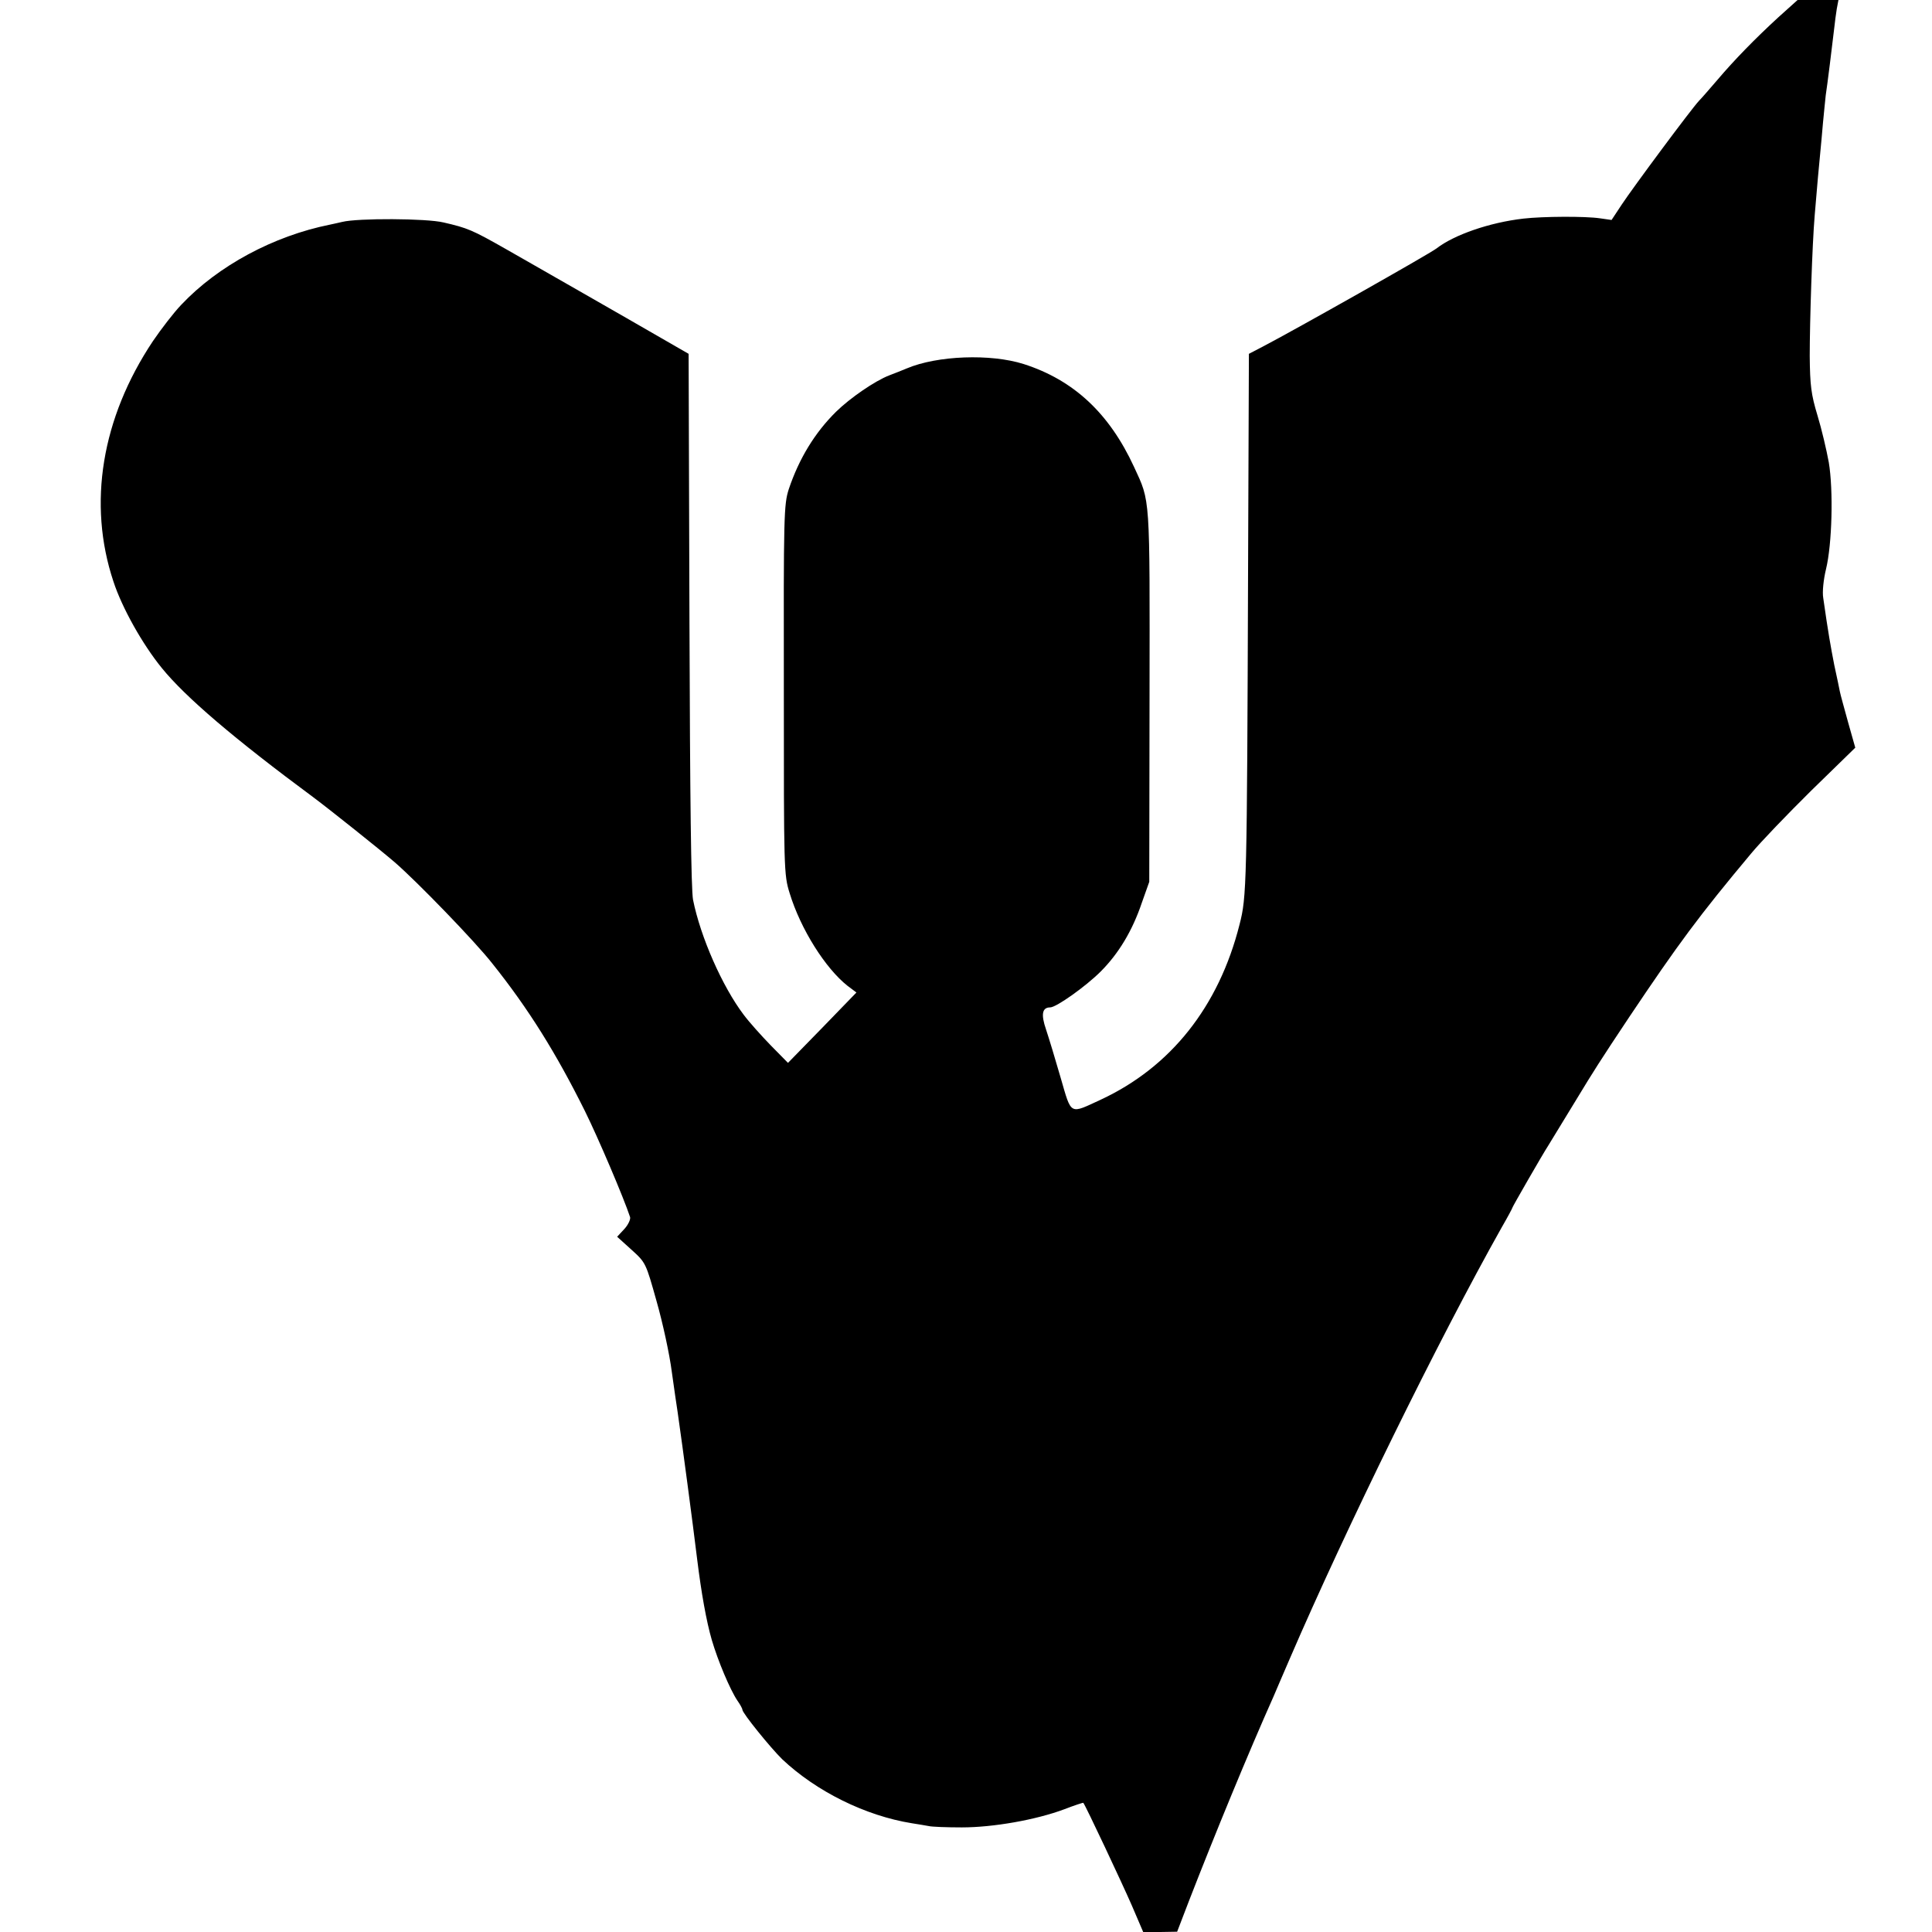
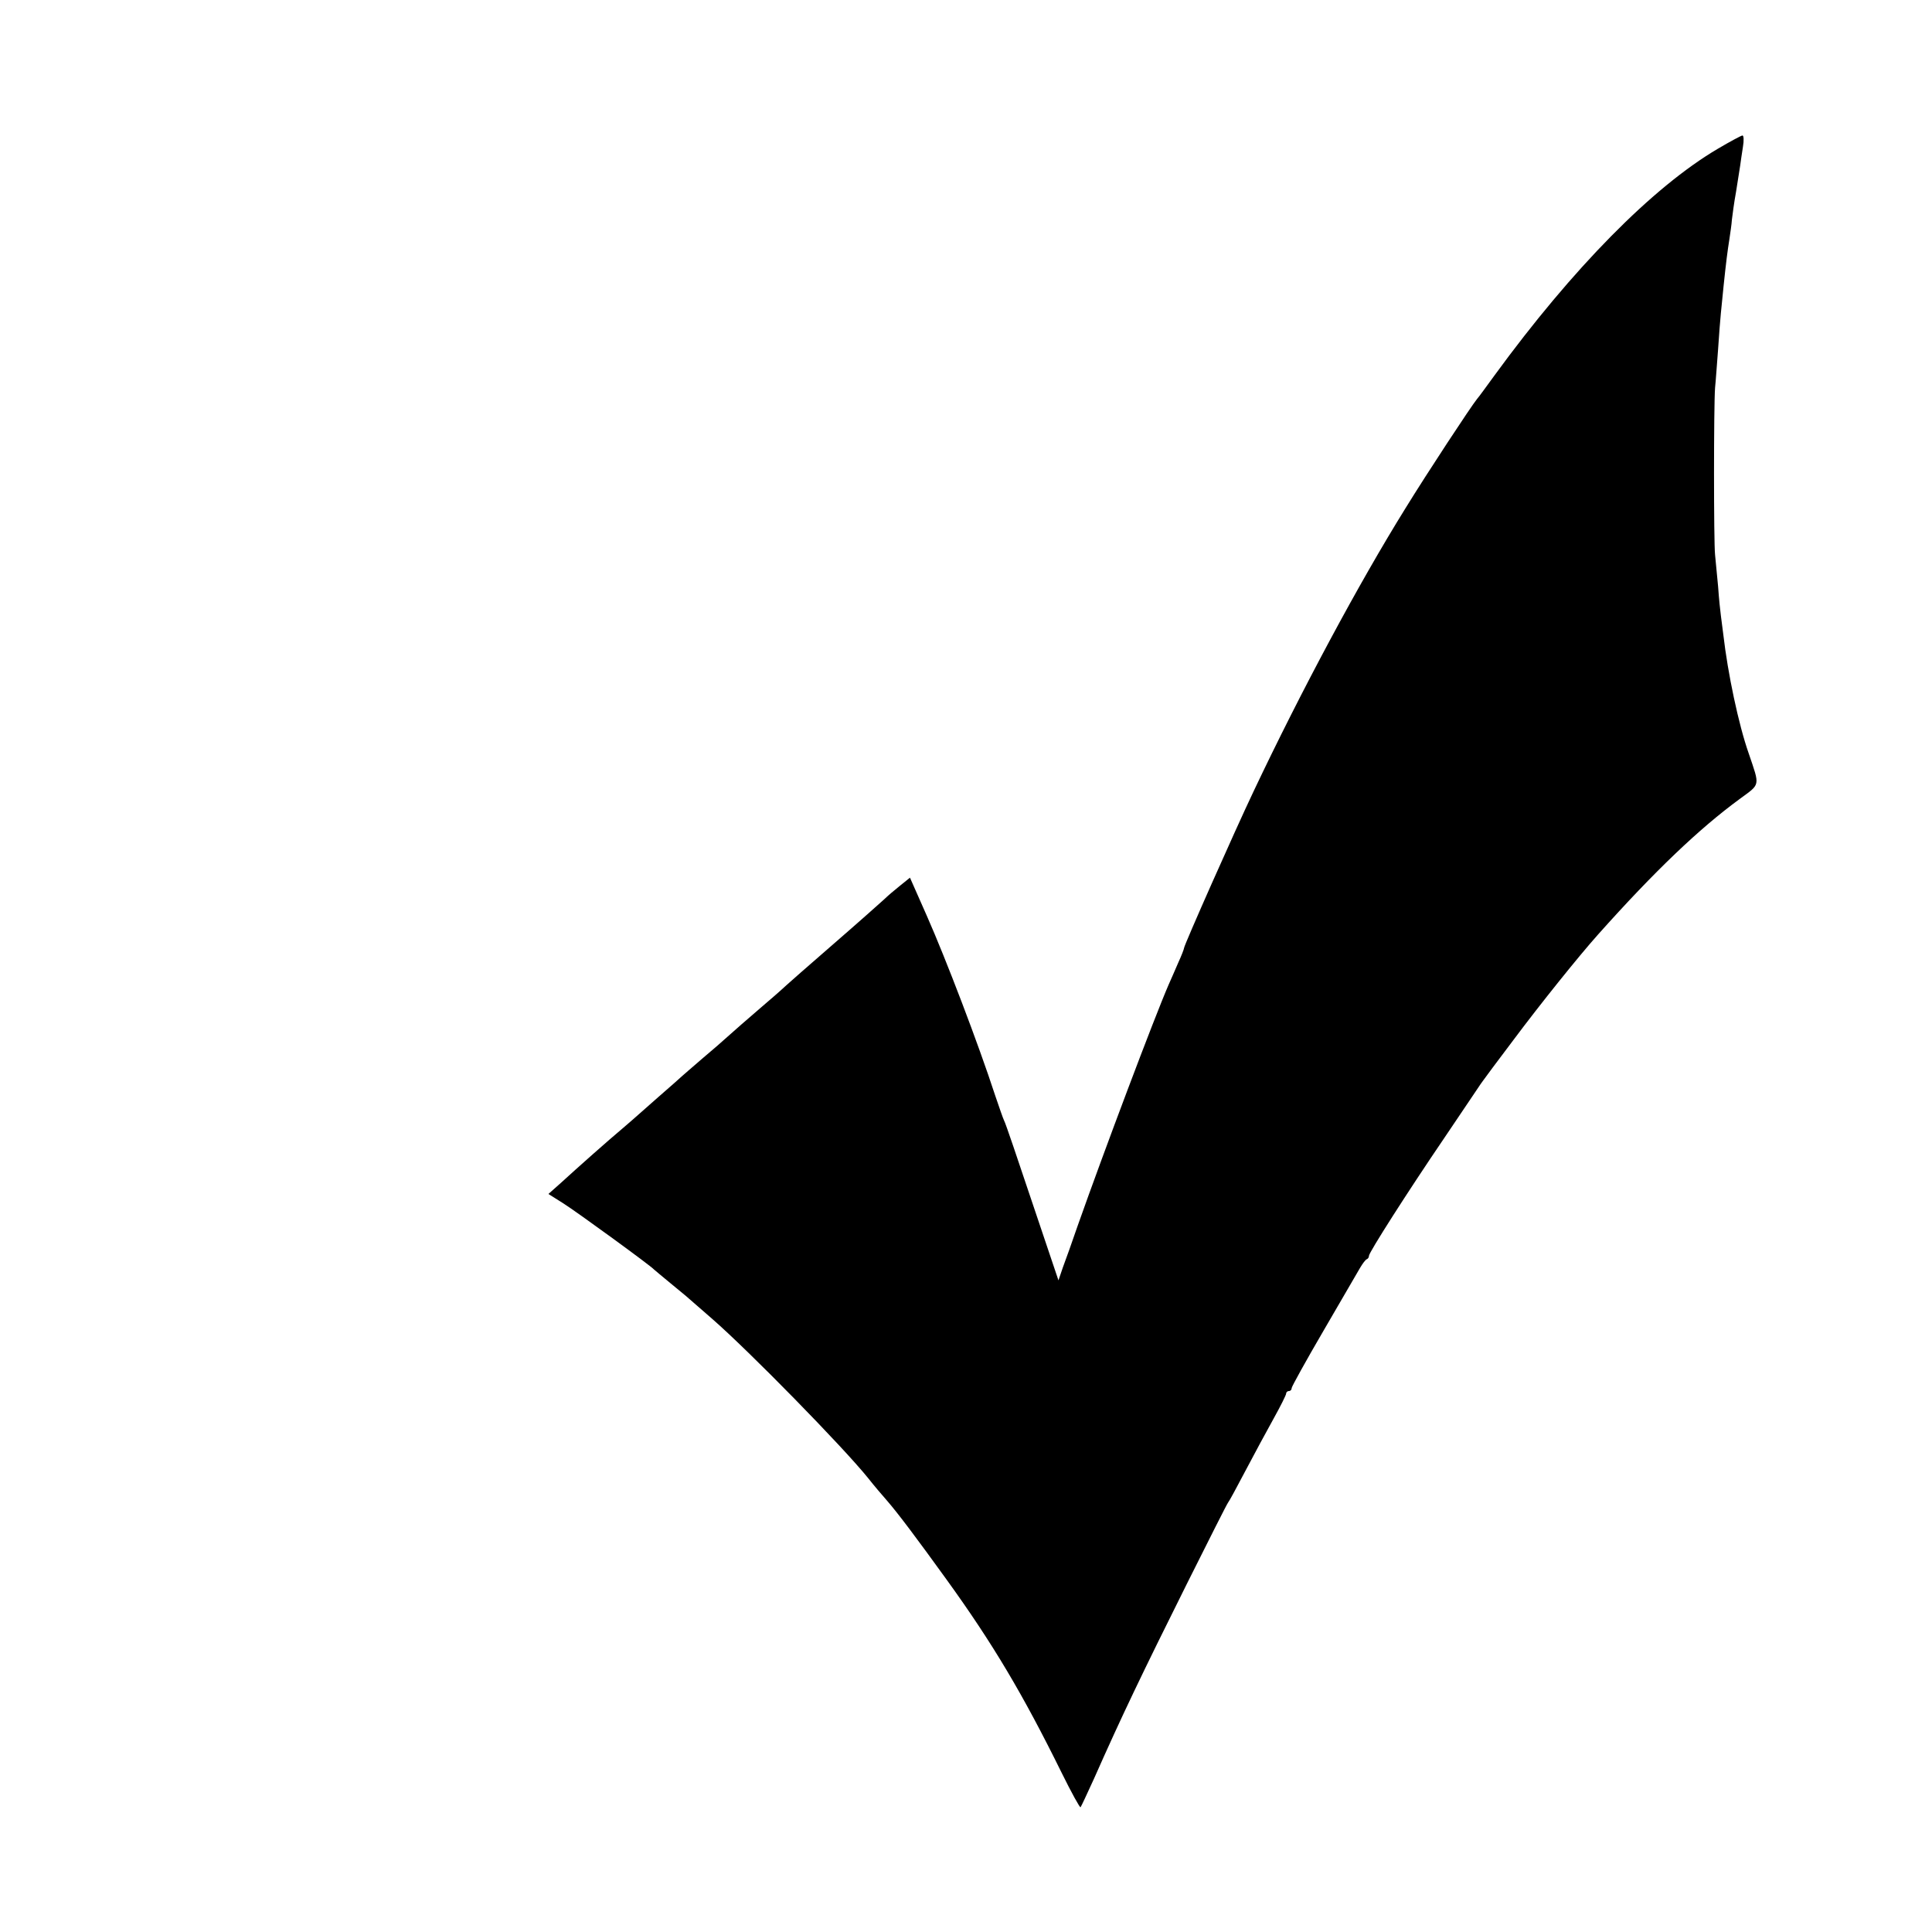
<svg xmlns="http://www.w3.org/2000/svg" version="1.0" width="700pt" height="700pt" viewBox="0 0 700 700" preserveAspectRatio="xMidYMid meet">
  <g transform="translate(0,700) scale(0.1,-0.1)" fill="#000000" stroke="none">
-     <path d="M6444 6938 c-85 -78 -161 -156 -222 -228 -26 -30 -55 -64 -66 -75 -29 -31 -239 -314 -280 -376 l-37 -56 -42 6 c-54 8 -207 7 -277 -1 -123 -14 -252 -59 -315 -108 -26 -20 -513 -295 -630 -356 l-50 -26 -3 -786 c-4 -1146 -5 -1181 -31 -1282 -75 -297 -249 -516 -502 -634 -115 -53 -106 -59 -146 79 -19 66 -43 145 -53 175 -19 55 -14 80 15 80 22 0 129 76 183 130 65 65 115 148 149 249 l27 76 1 675 c1 732 3 700 -56 828 -90 195 -219 315 -400 373 -120 38 -313 31 -424 -16 -16 -7 -45 -18 -63 -25 -52 -20 -142 -82 -193 -132 -77 -76 -134 -170 -171 -280 -18 -56 -19 -94 -18 -727 0 -652 0 -670 21 -737 40 -131 130 -273 210 -336 l32 -24 -124 -128 -124 -127 -62 63 c-34 35 -79 85 -99 112 -77 102 -156 281 -183 416 -7 37 -11 367 -13 1017 l-3 961 -224 129 c-123 70 -247 142 -276 158 -29 17 -102 58 -161 92 -123 70 -140 77 -227 97 -62 15 -311 16 -367 2 -14 -3 -34 -8 -45 -10 -204 -41 -405 -149 -538 -290 -27 -28 -73 -88 -103 -132 -186 -279 -237 -589 -143 -871 31 -95 105 -227 175 -313 86 -106 263 -257 551 -470 55 -41 242 -190 293 -234 81 -70 291 -287 353 -366 132 -165 232 -326 336 -535 48 -97 141 -315 164 -385 2 -8 -7 -28 -21 -43 l-26 -28 52 -47 c52 -47 52 -48 91 -187 22 -77 47 -192 55 -255 9 -63 18 -128 21 -145 19 -132 54 -396 71 -535 15 -121 33 -223 53 -292 22 -75 66 -180 93 -220 10 -14 18 -29 18 -33 0 -12 102 -138 144 -179 124 -117 302 -205 470 -232 21 -3 48 -8 60 -10 11 -3 66 -5 121 -5 113 0 268 27 372 66 36 14 67 24 68 23 8 -9 140 -290 175 -370 l42 -98 62 0 61 1 43 112 c94 242 215 536 307 742 7 17 33 77 58 135 203 471 539 1156 768 1563 22 38 39 70 39 72 0 3 108 191 130 225 12 20 92 151 105 172 55 91 84 137 188 293 177 264 252 366 442 593 33 40 131 142 218 228 l159 155 -26 92 c-14 51 -28 101 -30 112 -2 11 -11 54 -20 95 -13 67 -22 116 -40 243 -4 22 1 68 10 105 22 90 27 286 10 387 -8 44 -26 121 -41 170 -23 76 -27 109 -28 215 0 124 9 405 18 510 8 100 16 184 20 225 2 22 7 72 10 110 4 39 8 84 10 100 5 31 24 184 31 245 2 19 6 50 9 68 l6 32 -74 0 -74 0 -69 -62z" />
+     <path d="M6224 6461 c-236 -139 -526 -433 -809 -821 -30 -41 -58 -80 -63 -85 -22 -27 -180 -267 -260 -397 -169 -272 -377 -660 -549 -1023 -69 -145 -253 -560 -253 -570 0 -3 -9 -27 -21 -53 -11 -26 -27 -62 -35 -80 -52 -120 -234 -603 -329 -872 -20 -58 -44 -126 -54 -152 l-16 -47 -95 282 c-52 155 -97 289 -102 297 -4 8 -18 49 -32 90 -62 190 -179 496 -248 652 l-61 138 -36 -29 c-20 -16 -46 -38 -57 -49 -12 -11 -95 -85 -185 -163 -90 -78 -166 -145 -169 -148 -3 -3 -36 -33 -75 -66 -63 -54 -119 -103 -149 -130 -6 -6 -42 -37 -81 -70 -38 -33 -72 -62 -75 -65 -3 -3 -41 -37 -85 -75 -44 -39 -82 -72 -85 -75 -3 -3 -23 -20 -45 -39 -49 -41 -163 -142 -223 -197 l-45 -40 54 -34 c49 -31 317 -226 329 -240 3 -3 30 -25 60 -50 30 -25 60 -49 66 -55 6 -5 45 -39 85 -74 134 -117 472 -462 564 -576 22 -28 52 -63 67 -80 41 -47 110 -139 219 -290 166 -230 275 -413 416 -699 35 -71 66 -127 68 -124 2 2 24 49 49 104 100 226 174 380 338 709 77 154 143 285 147 290 5 6 33 58 64 117 31 59 77 144 102 189 25 45 45 85 45 90 0 5 5 9 10 9 6 0 10 5 10 11 0 5 52 99 115 207 63 108 123 211 132 227 10 17 21 32 26 33 4 2 7 7 7 12 0 12 139 230 273 427 61 91 117 173 122 181 6 9 14 21 18 26 4 6 53 72 109 146 100 134 240 308 308 384 206 231 367 384 513 491 76 56 74 44 33 165 -37 105 -76 291 -92 430 -3 25 -7 56 -9 70 -2 14 -7 61 -10 105 -4 44 -9 96 -11 115 -5 45 -5 539 0 605 3 28 7 91 11 140 3 50 8 108 10 130 2 22 7 67 10 100 9 86 14 125 21 169 3 21 8 53 9 70 2 17 8 63 15 101 6 39 13 81 15 95 2 14 6 44 10 68 4 23 3 42 -2 41 -4 0 -45 -22 -89 -48z" />
  </g>
</svg>
